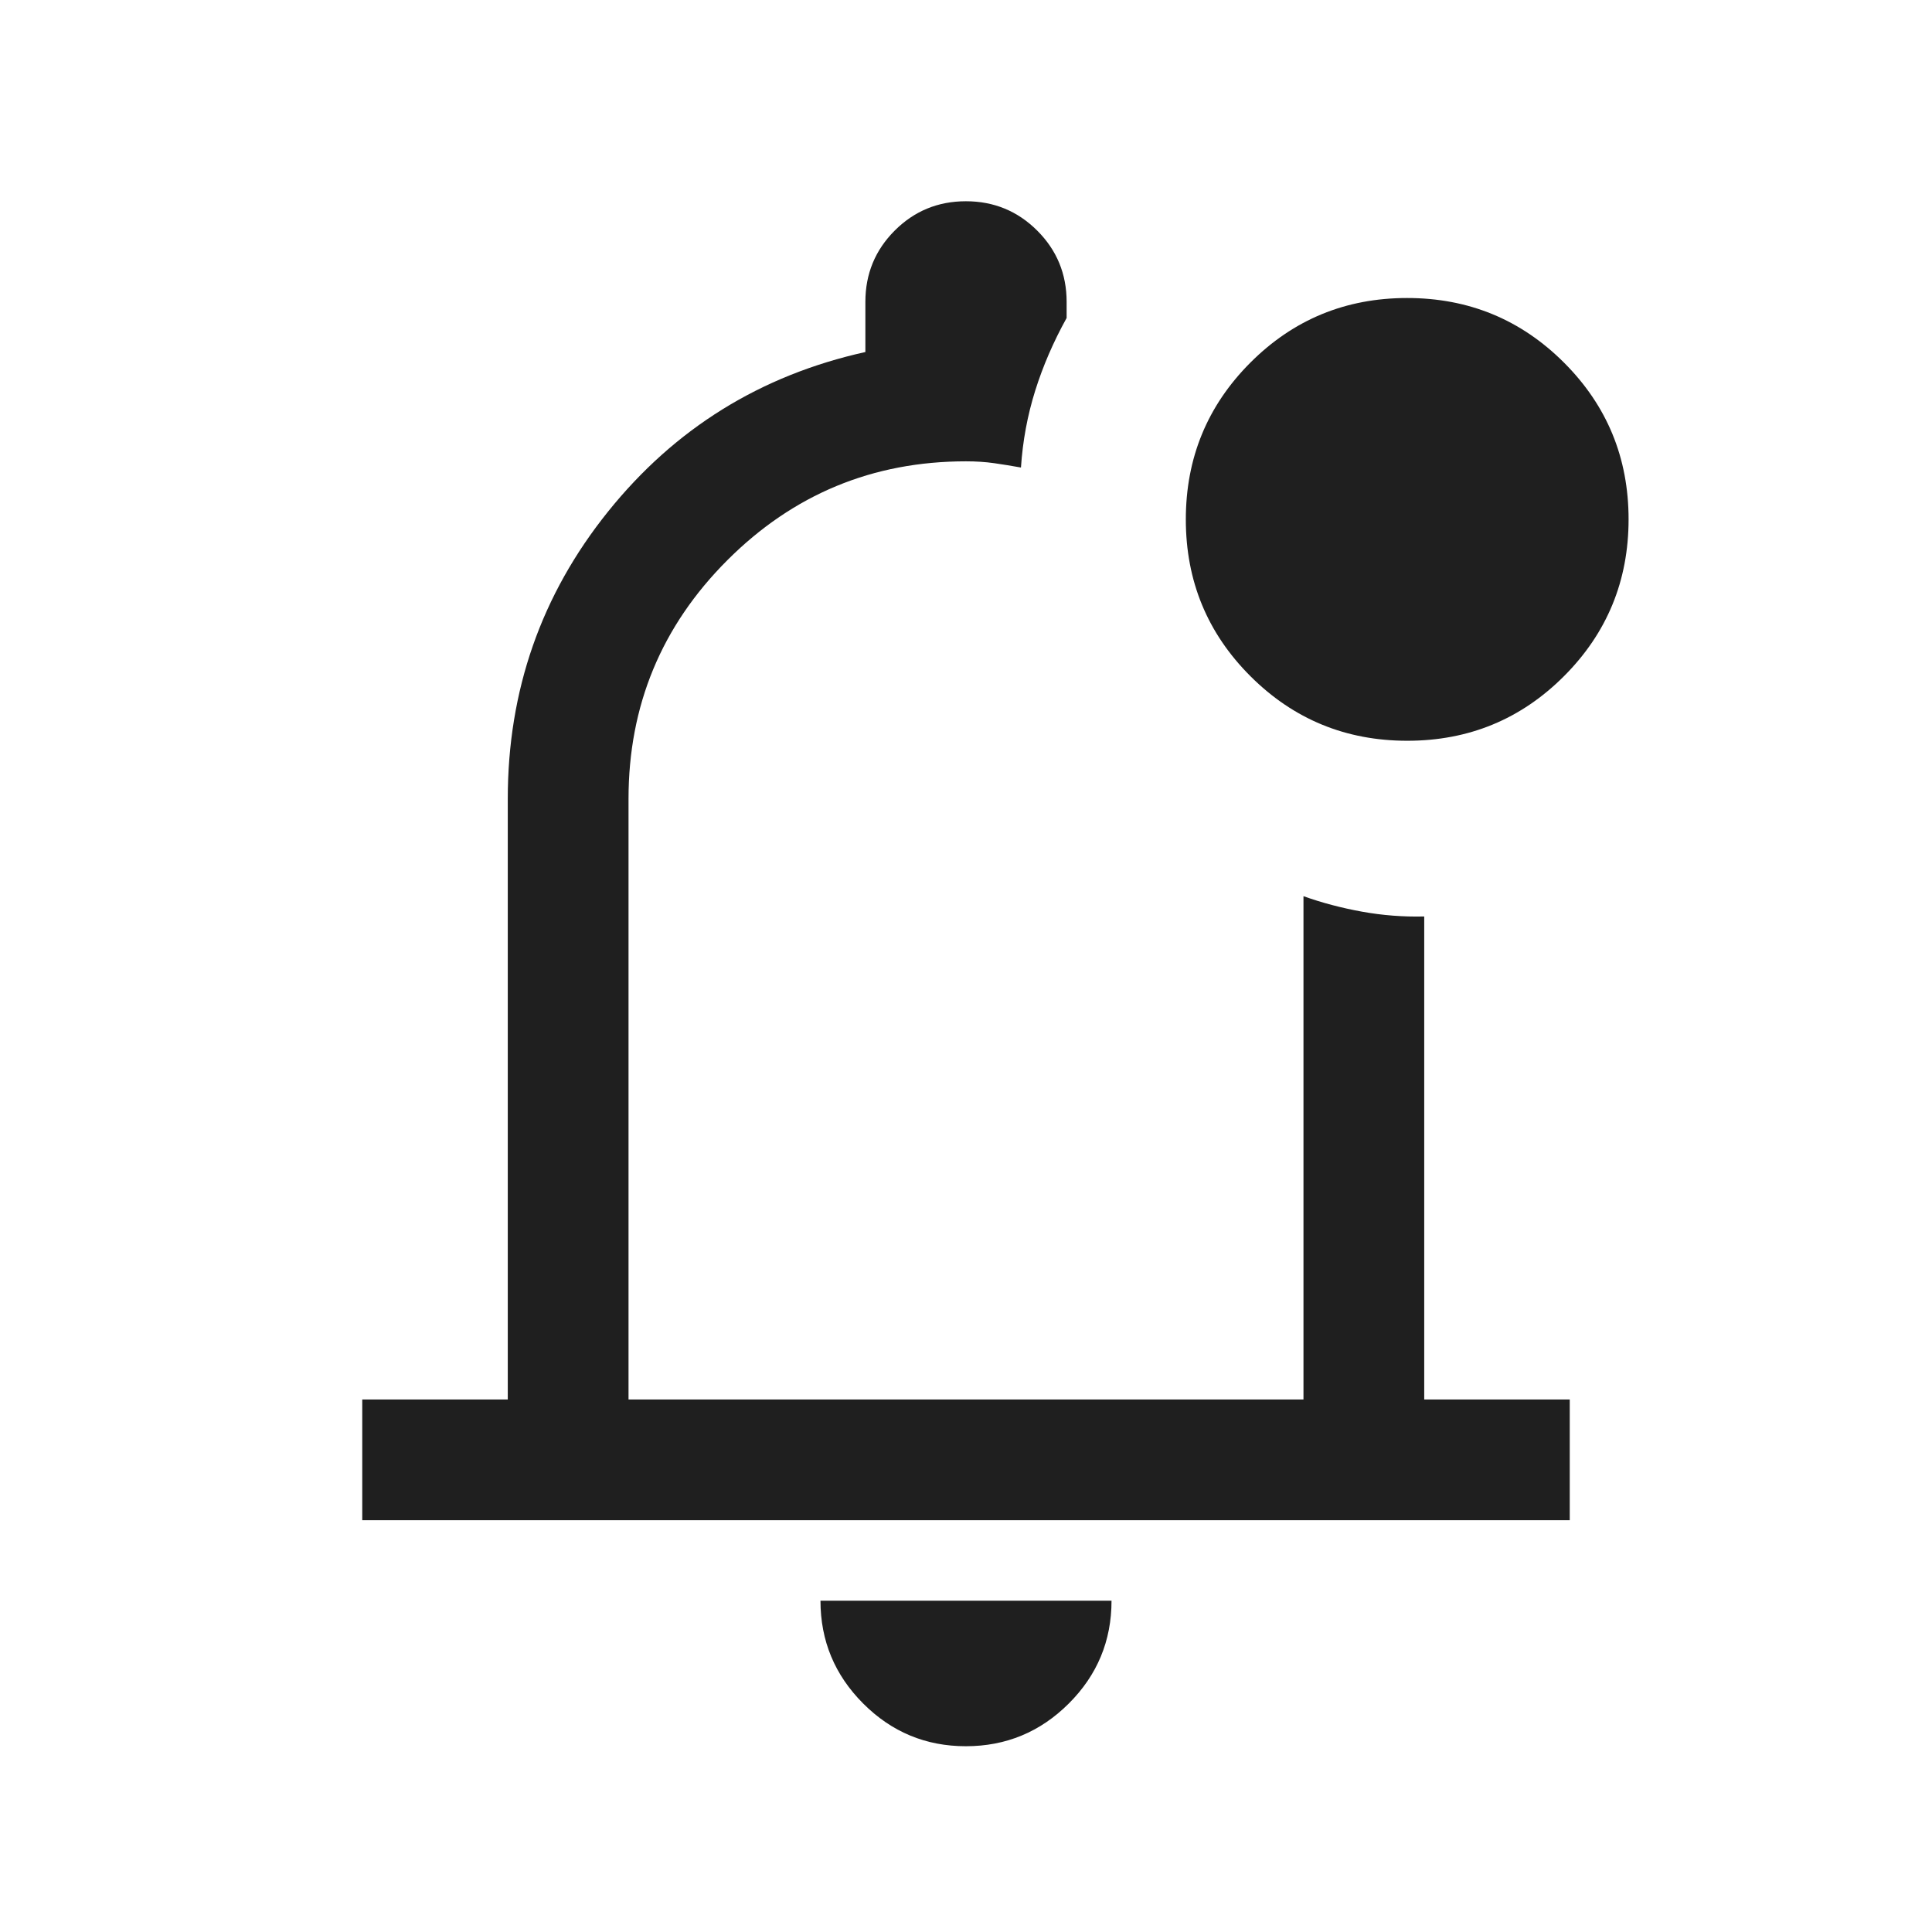
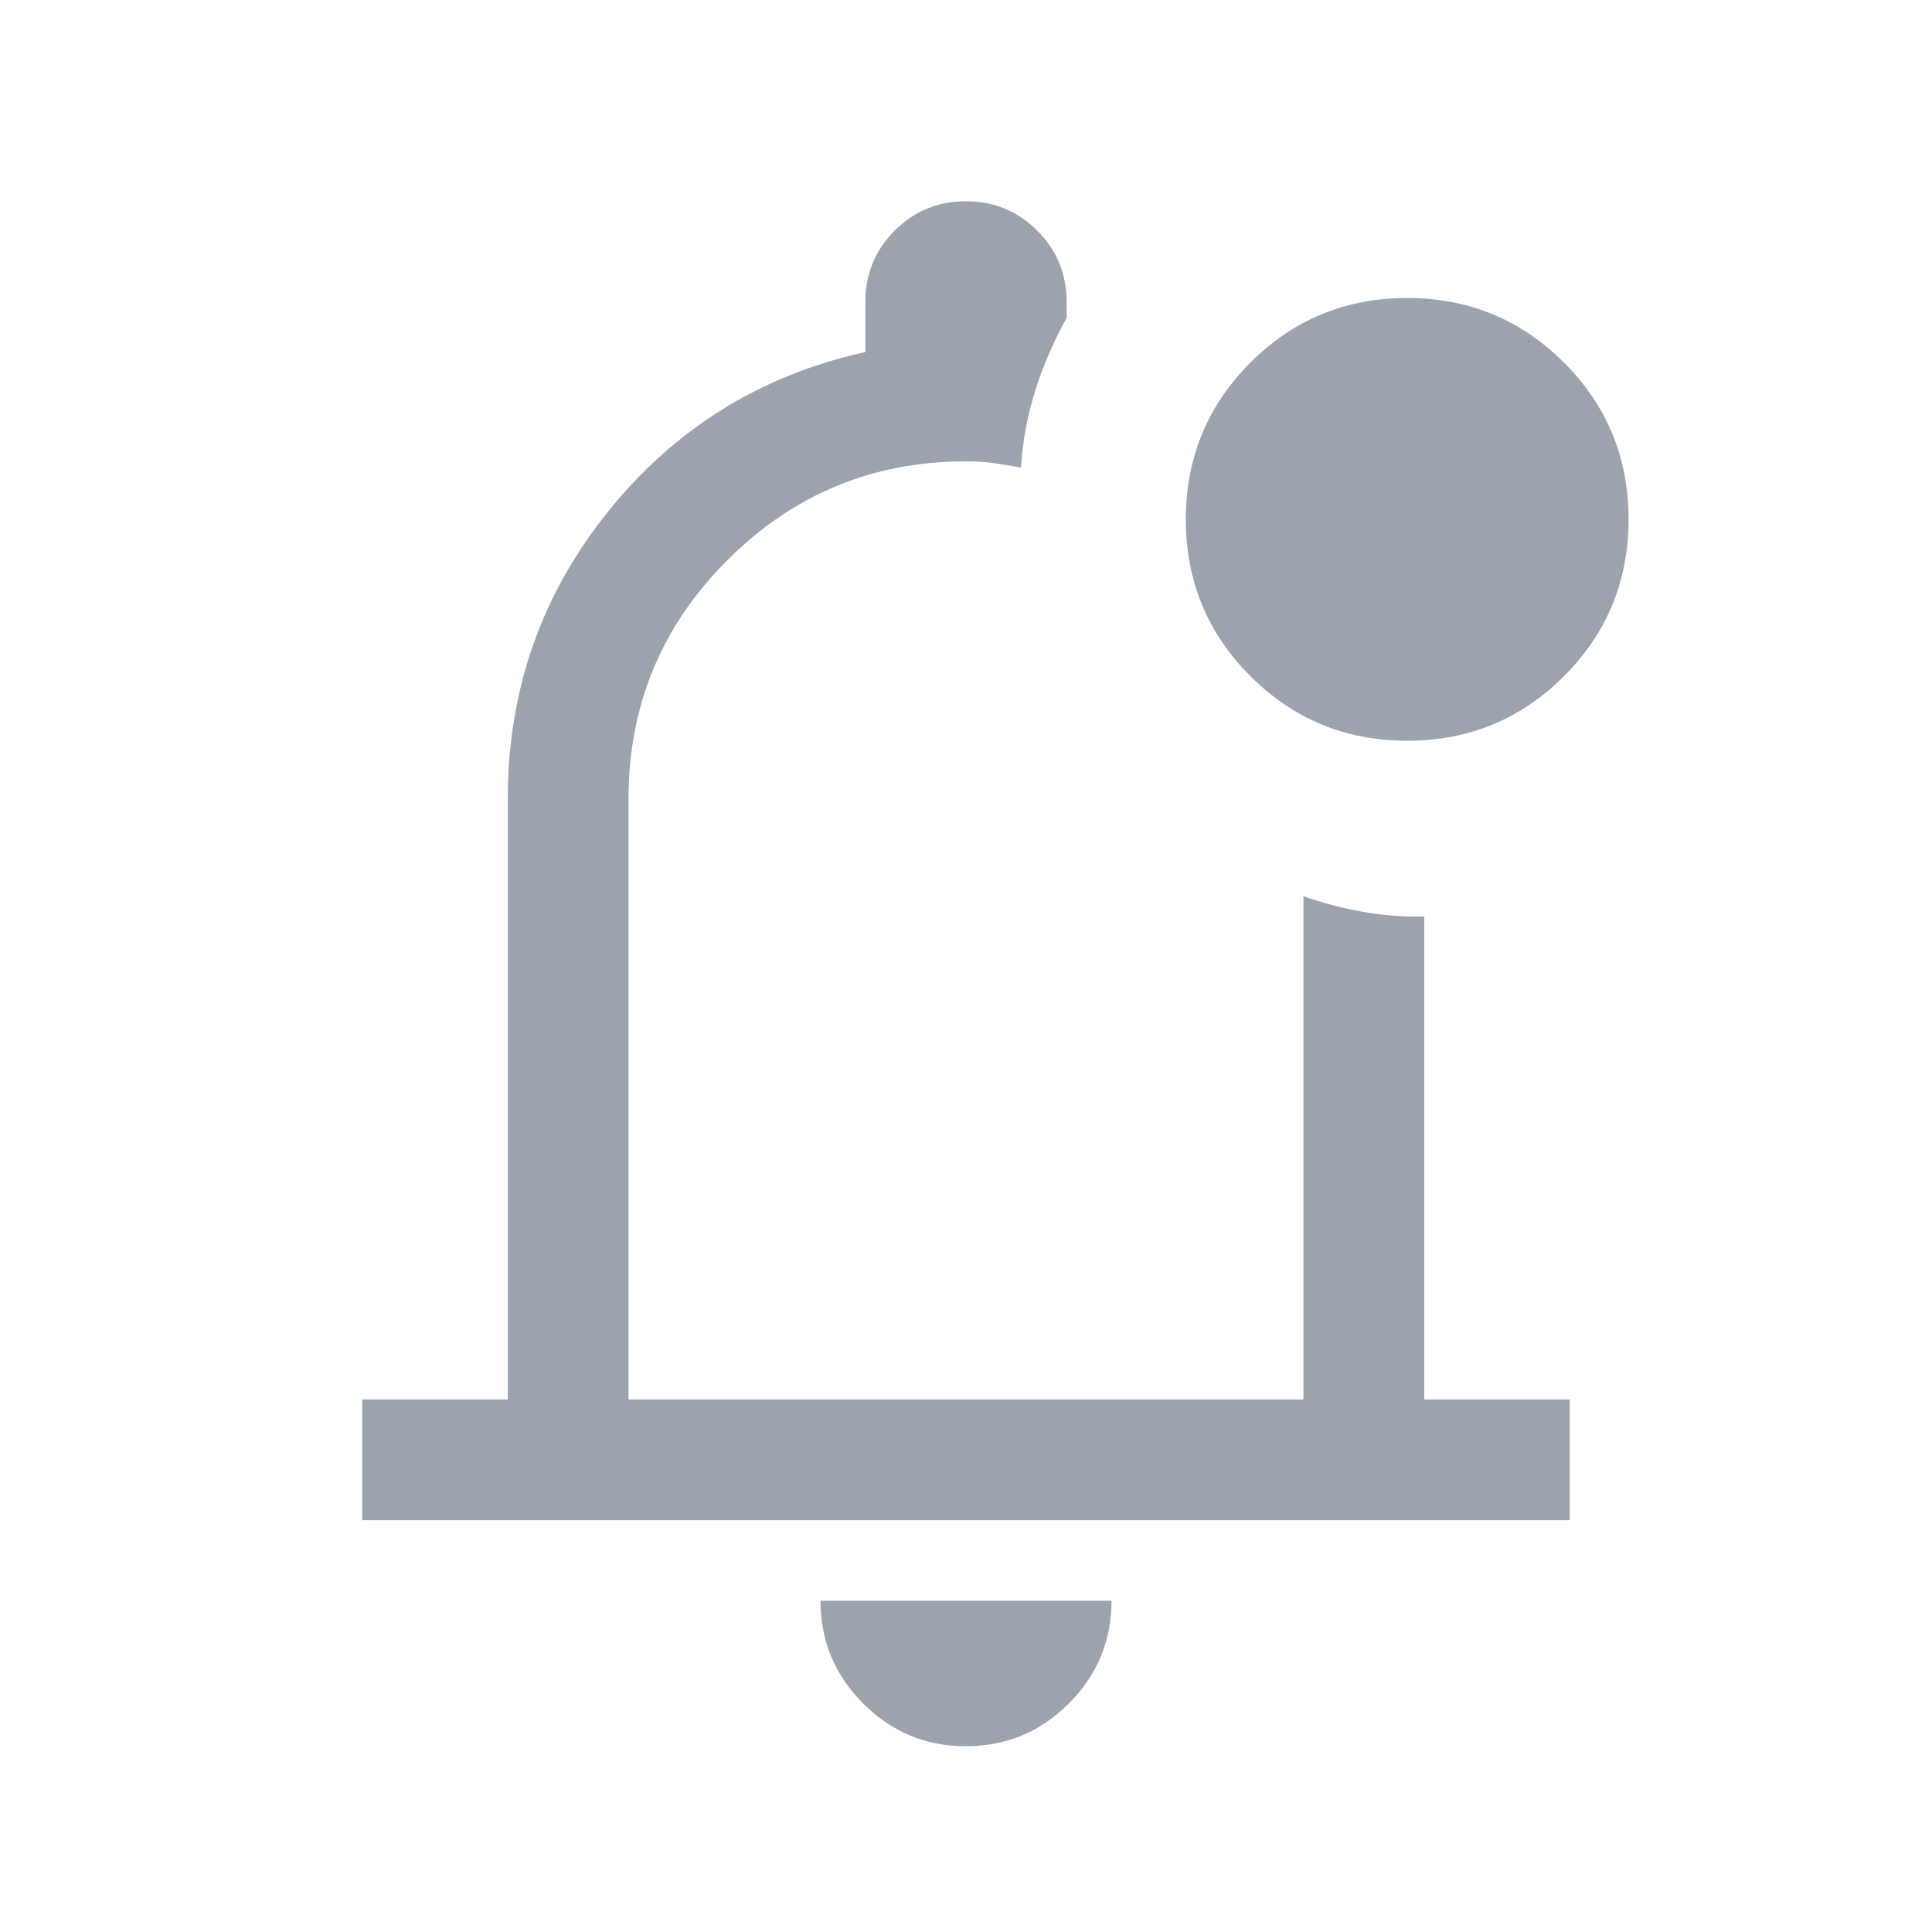
- <svg xmlns="http://www.w3.org/2000/svg" height="24px" viewBox="0 -960 960 960" width="24px" fill="#1f1f1f">
+ <svg xmlns="http://www.w3.org/2000/svg" height="24px" viewBox="0 -960 960 960" width="24px" fill="#9CA3AF">
  <path d="M479.93-92.31q-29.85 0-51.04-21.24-21.2-21.24-21.2-51.07h144.62q0 29.93-21.26 51.12-21.26 21.19-51.12 21.19Zm.07-405.38ZM180-204.62v-59.99h72.31v-298.47q0-80.69 49.81-142.69 49.8-62 127.88-79.31V-810q0-20.83 14.57-35.42Q459.14-860 479.95-860q20.82 0 35.43 14.58Q530-830.83 530-810v8q-9.85 17.77-15.62 36.15-5.77 18.39-7.07 38.16-6.83-1.23-13.32-2.16-6.48-.92-13.99-.92-69.46 0-118.58 49.12-49.11 49.11-49.11 118.57v298.47h335.38v-250.08q13.77 4.92 29.08 7.69 15.31 2.77 30.92 2.39v240H780v59.99H180Zm519.27-387.3q-45.81 0-77.92-32.07-32.12-32.07-32.12-77.89 0-45.81 32.07-77.93 32.07-32.11 77.88-32.11 45.82 0 77.93 32.07 32.12 32.07 32.12 77.88 0 45.82-32.07 77.93-32.07 32.12-77.89 32.12Z" />
</svg>
